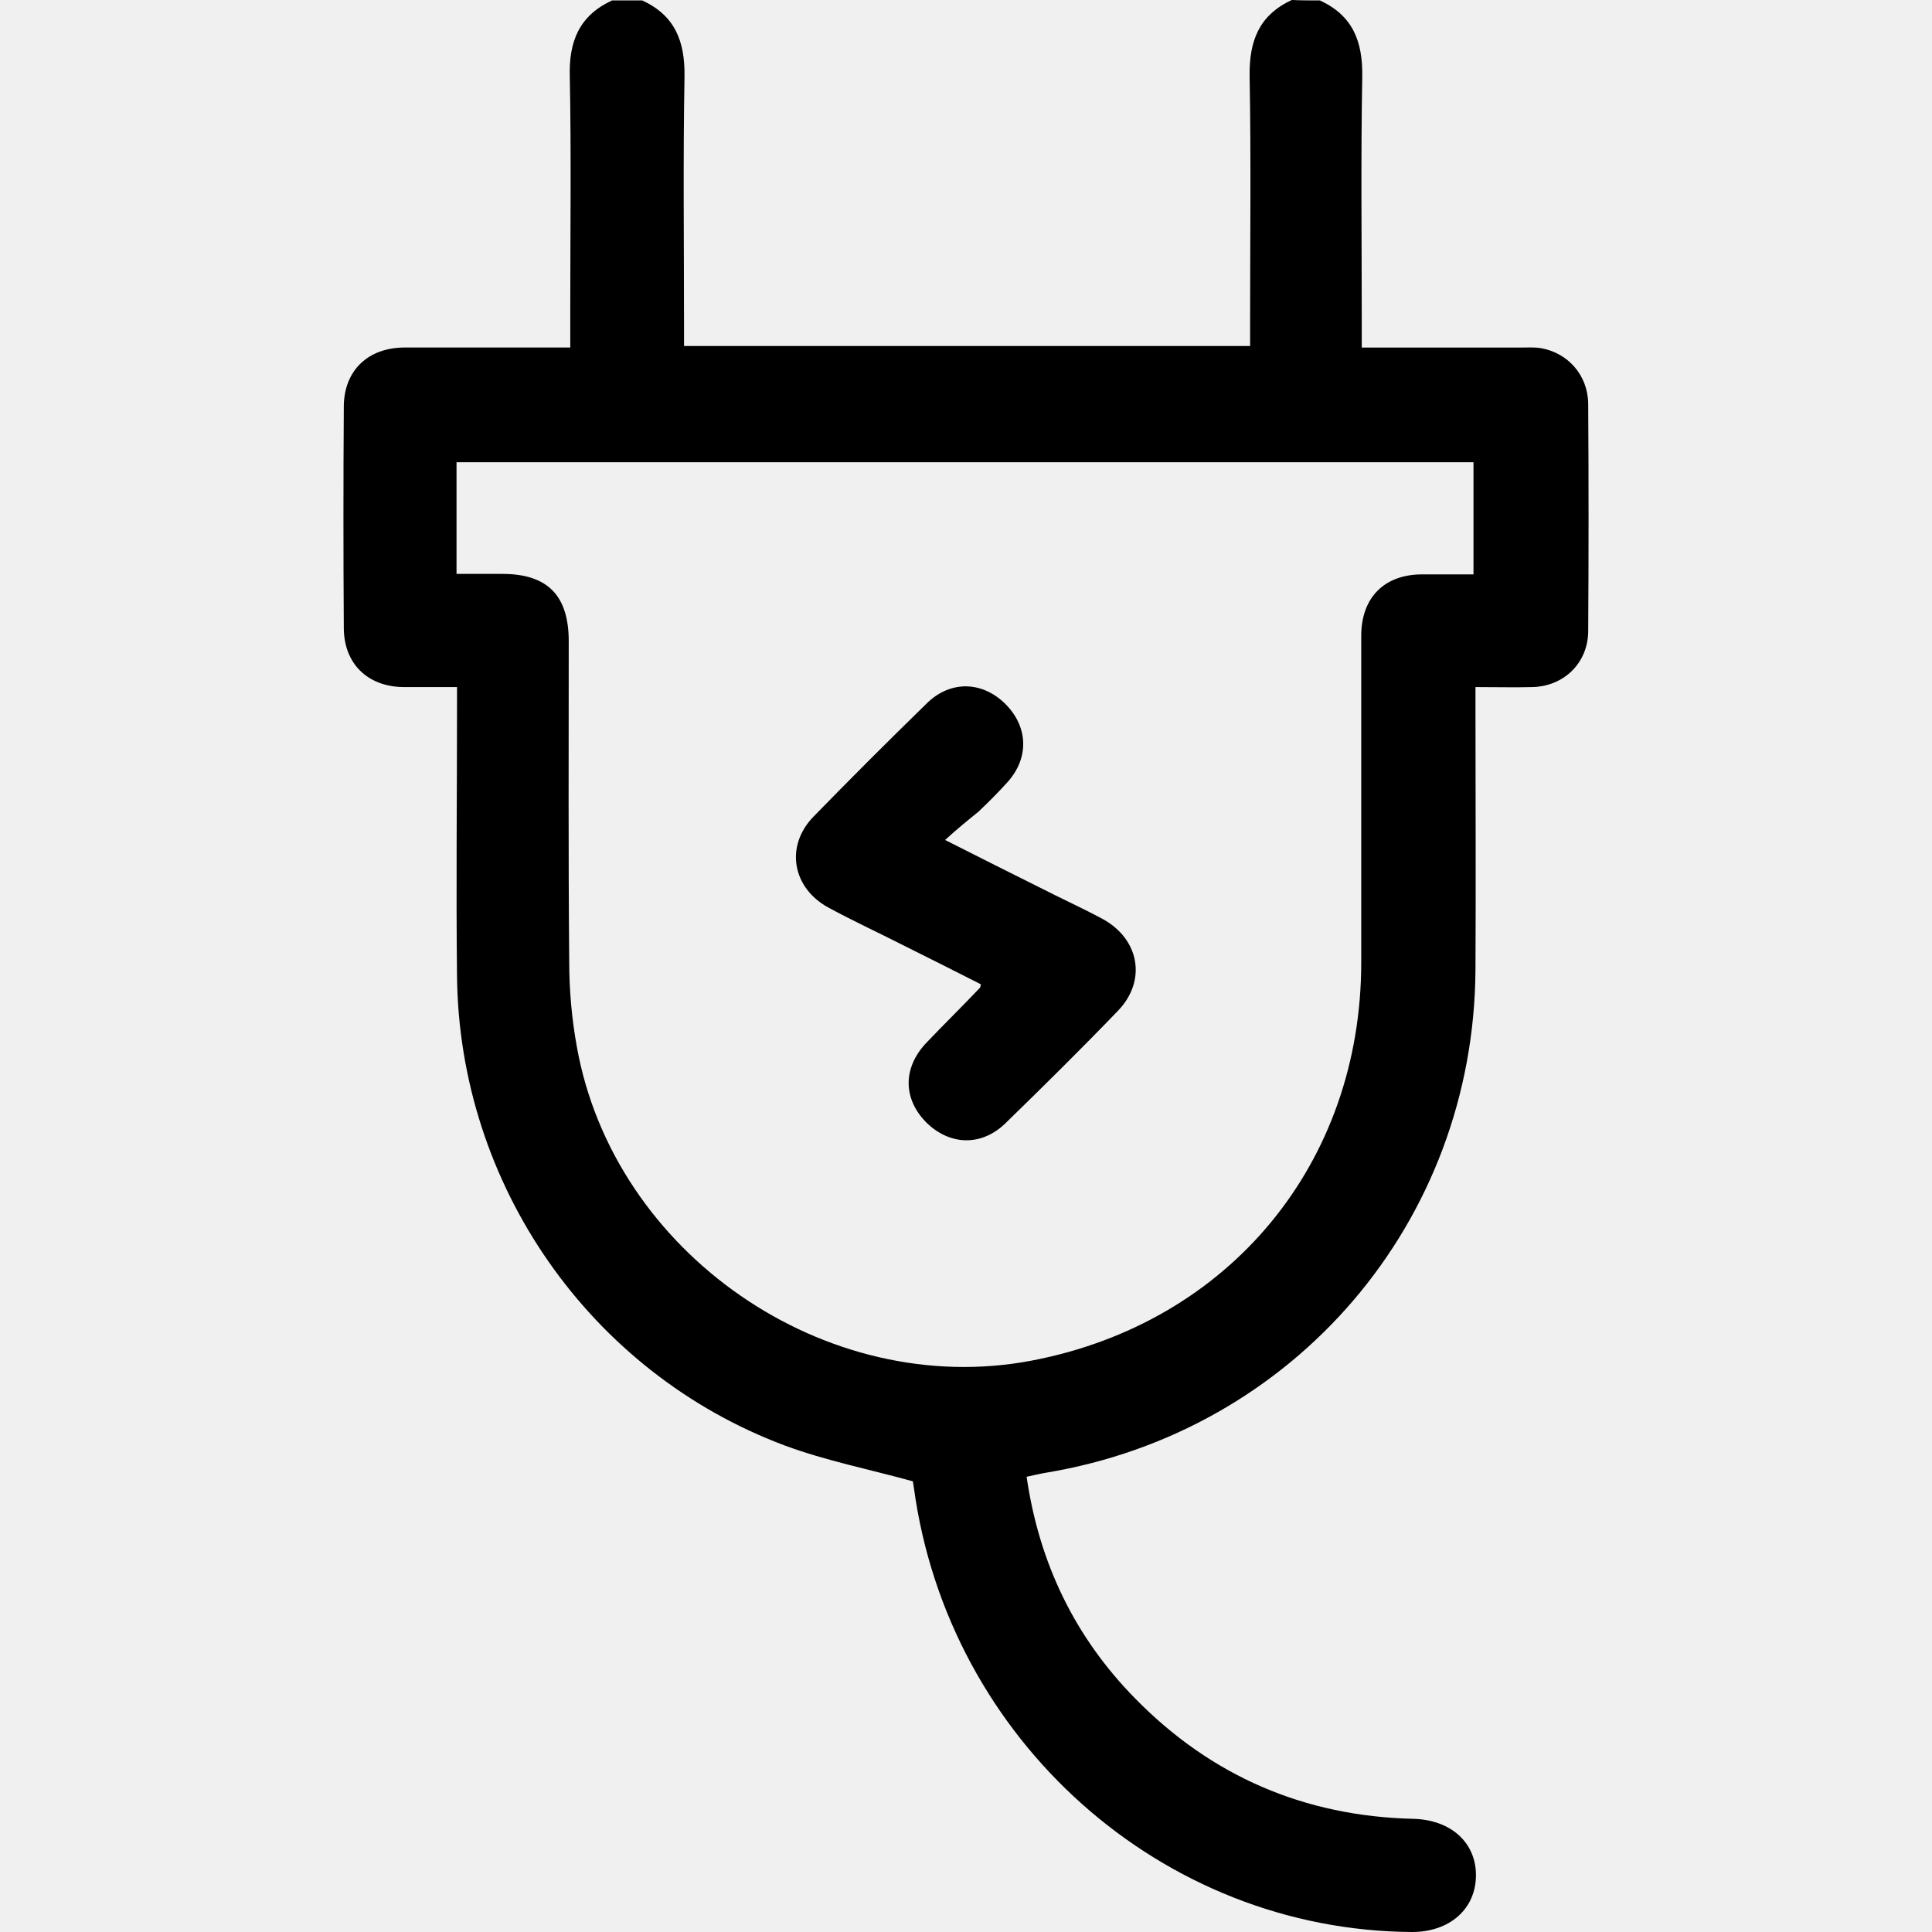
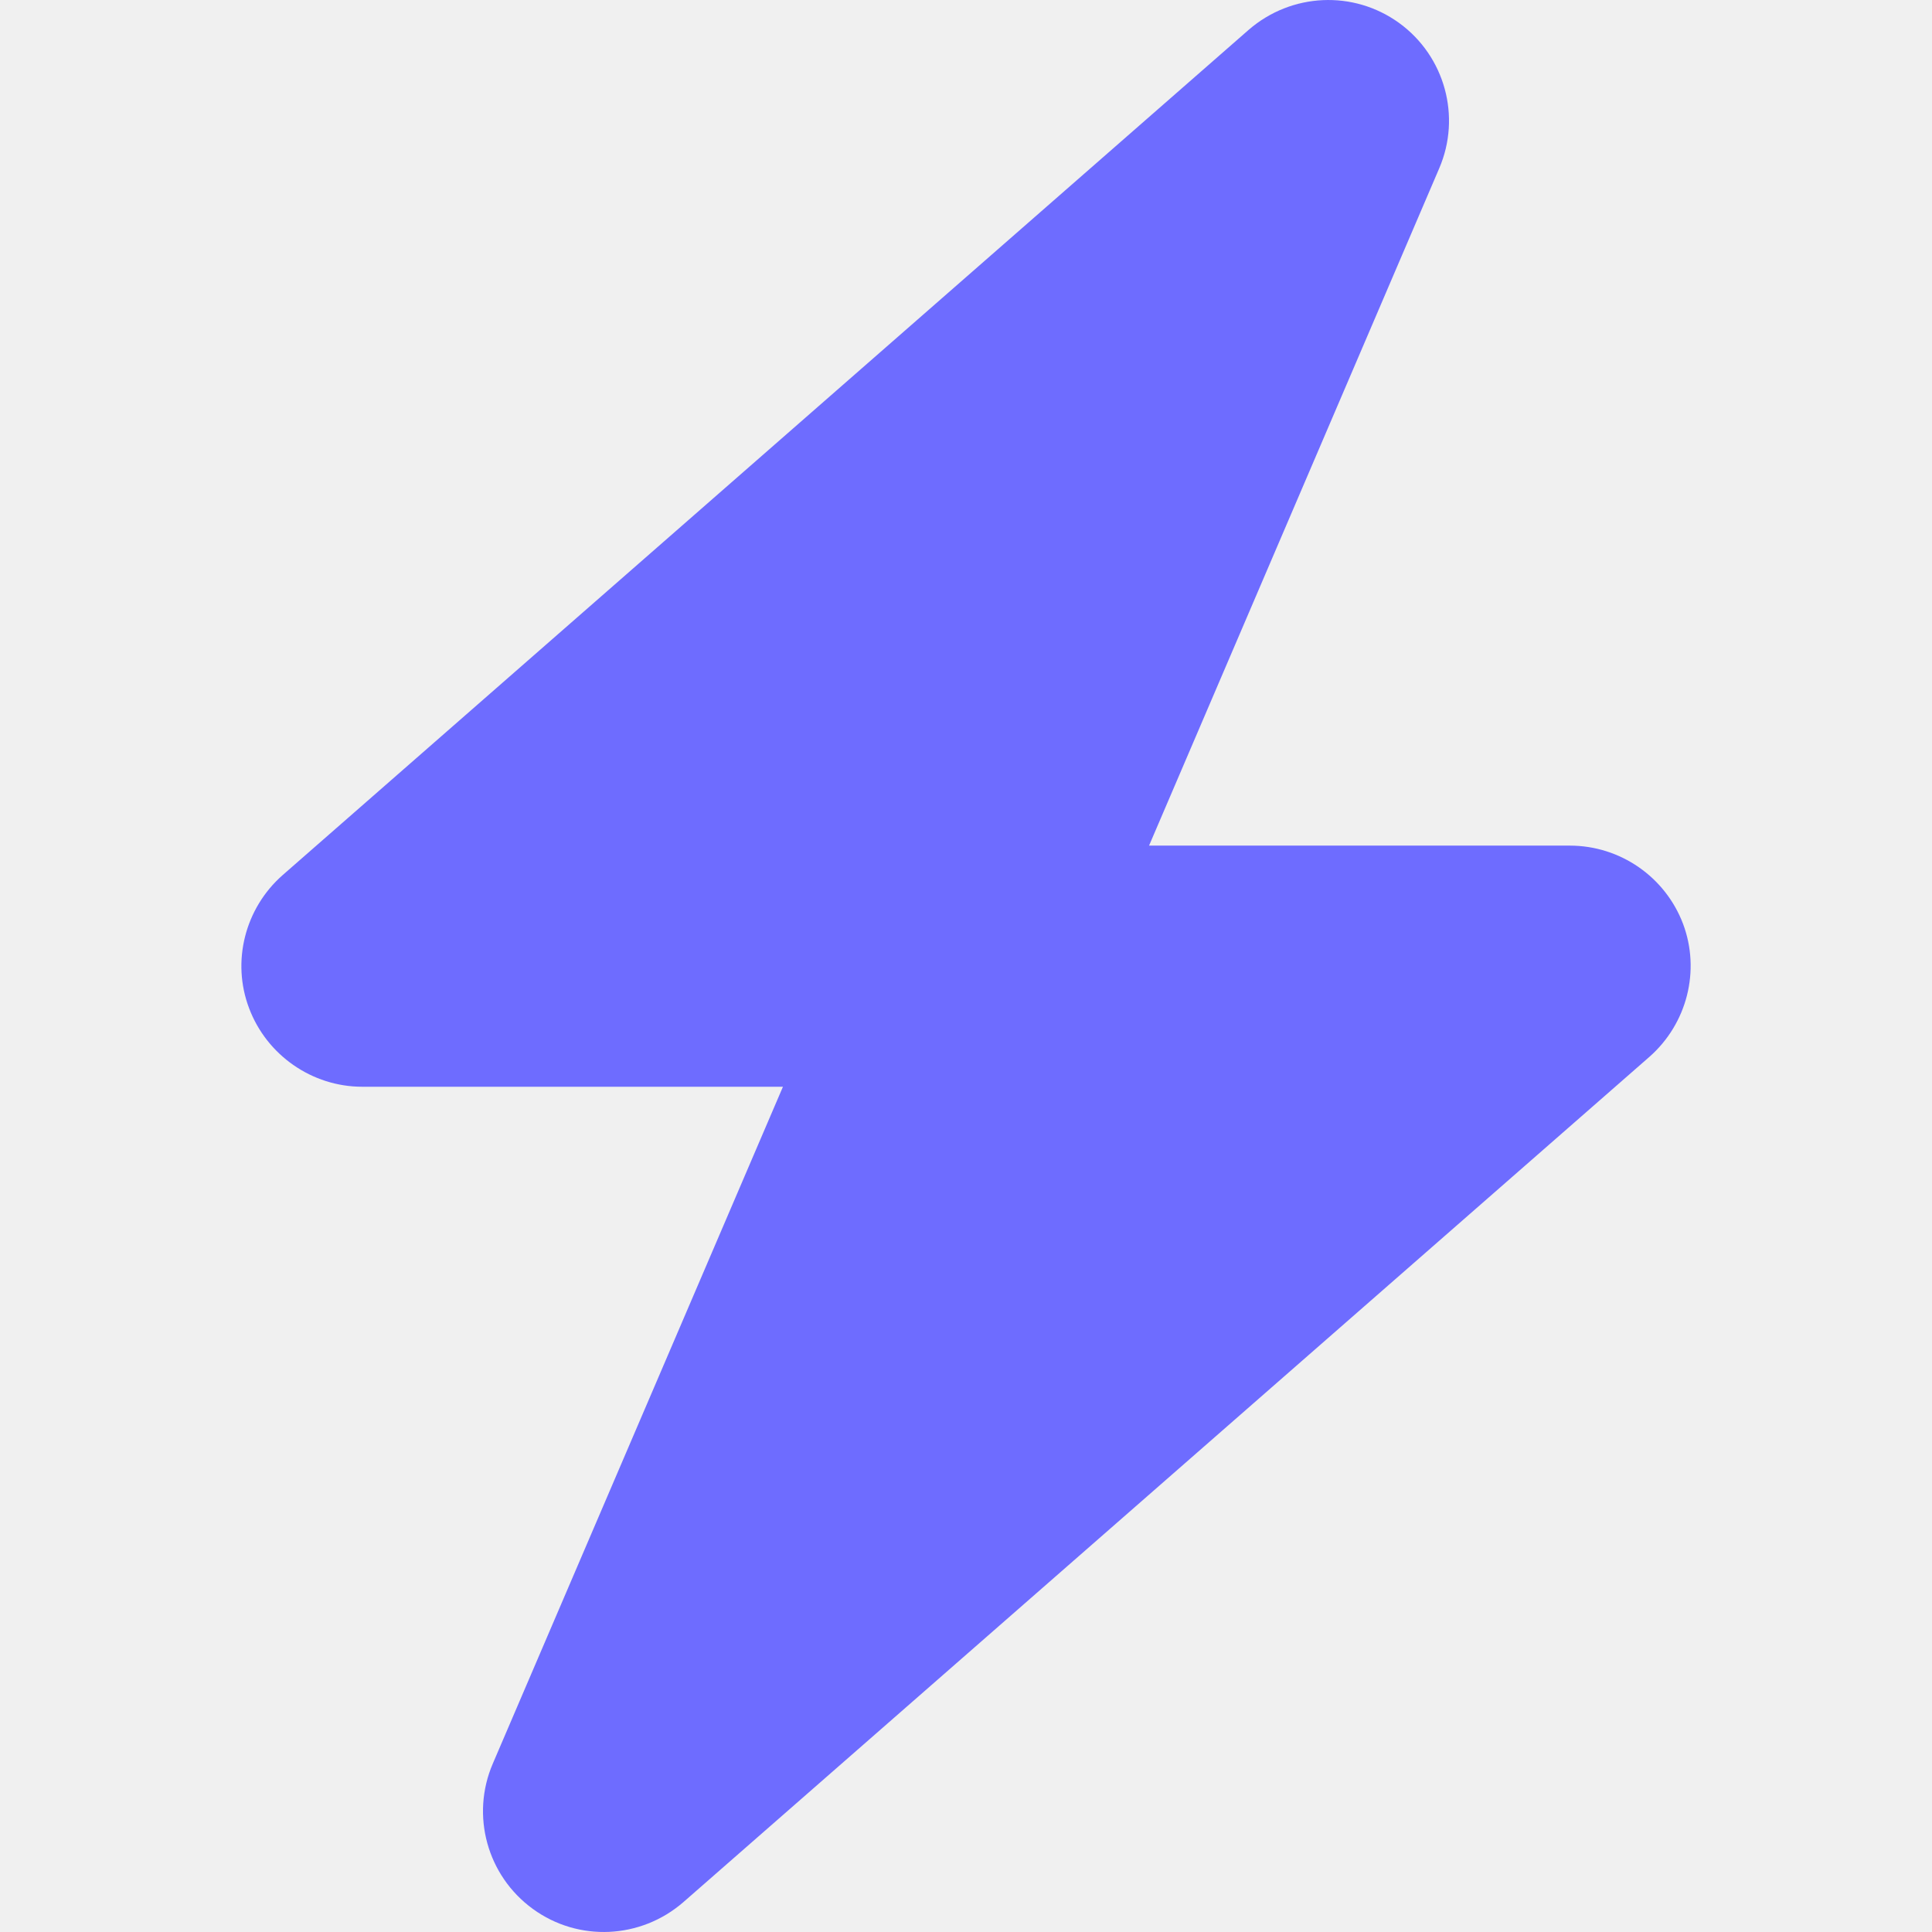
- <svg xmlns="http://www.w3.org/2000/svg" width="40" height="40" viewBox="0 0 40 40" fill="none" version="1.1" id="svg432">
-   <defs id="defs436" />
-   <path d="m 27.329,0.01 c 0.677,0.312 0.886,0.844 0.875,1.573 -0.031,1.718 -0.01,3.437 -0.01,5.155 0,0.135 0,0.281 0,0.458 1.115,0 2.188,0 3.271,0 0.146,0 0.292,-0.01 0.427,0.01 0.563,0.094 0.979,0.552 0.99,1.146 0.01,1.572 0.01,3.145 0,4.728 -0.01,0.646 -0.5,1.125 -1.146,1.145 -0.375,0.01 -0.75,0 -1.188,0 0,0.156 0,0.292 0,0.427 0,1.812 0.01,3.614 0,5.426 -0.031,5.217 -3.74,9.56 -8.897,10.414 -0.125,0.021 -0.25,0.052 -0.396,0.083 0.26,1.791 1,3.322 2.25,4.593 1.573,1.604 3.5,2.437 5.761,2.489 0.771,0.021 1.292,0.489 1.292,1.166 0,0.698 -0.542,1.177 -1.323,1.177 -5.188,-0.031 -9.605,-3.978 -10.314,-9.196 -0.01,-0.062 -0.021,-0.125 -0.021,-0.135 -0.906,-0.25 -1.802,-0.427 -2.646,-0.739 -4.042,-1.51 -6.751,-5.405 -6.792,-9.727 -0.021,-1.833 0,-3.666 0,-5.509 0,-0.146 0,-0.281 0,-0.469 -0.385,0 -0.75,0 -1.115,0 -0.74,-0.01 -1.229,-0.489 -1.229,-1.229 -0.01,-1.52 -0.01,-3.041 0,-4.572 0,-0.75 0.5,-1.229 1.261,-1.229 1,0 2,0 3.011,0 0.125,0 0.25,0 0.417,0 0,-0.292 0,-0.552 0,-0.812 0,-1.604 0.021,-3.207 -0.01,-4.801 -0.021,-0.729 0.198,-1.26 0.875,-1.573 0.208,0 0.417,0 0.625,0 0.677,0.312 0.885,0.844 0.875,1.573 -0.031,1.729 -0.01,3.457 -0.01,5.186 0,0.135 0,0.271 0,0.396 3.938,0 7.813,0 11.72,0 0,-0.156 0,-0.302 0,-0.437 0,-1.718 0.021,-3.437 -0.01,-5.155 -0.01,-0.729 0.198,-1.26 0.875,-1.573 0.167,0.01 0.375,0.01 0.583,0.01 z m 3.177,9.56 c -7.042,0 -14.043,0 -21.054,0 0,0.781 0,1.531 0,2.312 0.323,0 0.635,0 0.948,0 0.938,0 1.375,0.448 1.375,1.395 0,2.208 -0.01,4.426 0.01,6.634 0,0.583 0.052,1.177 0.156,1.75 0.76,4.291 5.157,7.321 9.418,6.509 4.094,-0.781 6.824,-4.082 6.824,-8.248 0,-2.249 0,-4.499 0,-6.759 0,-0.791 0.479,-1.271 1.261,-1.271 0.344,0 0.698,0 1.063,0 0,-0.802 0,-1.552 0,-2.322 z" fill="white" id="path428" style="fill:#000000;stroke-width:0.881" />
-   <path d="m 19.568,17.391 c 0.719,0.365 1.344,0.677 1.969,0.989 0.427,0.219 0.865,0.417 1.292,0.646 0.76,0.417 0.917,1.271 0.323,1.895 -0.771,0.802 -1.552,1.572 -2.344,2.343 -0.5,0.479 -1.156,0.448 -1.636,-0.031 -0.479,-0.489 -0.479,-1.125 0,-1.635 0.365,-0.385 0.75,-0.76 1.115,-1.146 0.01,-0.01 0.01,-0.021 0.021,-0.073 -0.531,-0.271 -1.073,-0.541 -1.615,-0.812 -0.51,-0.26 -1.031,-0.5 -1.531,-0.771 -0.76,-0.406 -0.917,-1.281 -0.313,-1.895 0.771,-0.791 1.552,-1.572 2.344,-2.343 0.49,-0.479 1.156,-0.458 1.636,0.031 0.458,0.469 0.479,1.104 0.031,1.604 -0.188,0.208 -0.396,0.417 -0.604,0.614 -0.219,0.177 -0.438,0.354 -0.688,0.583 z" fill="white" id="path430" style="fill:#000000;stroke-width:0.881" />
+ <svg xmlns="http://www.w3.org/2000/svg" width="16" height="16" viewBox="0 0 16 16" fill="none">
+   <g clip-path="url(#clip0_111_146)">
+     <path d="M11.919 1.394C12.103 0.966 11.966 0.466 11.588 0.191C11.209 -0.084 10.694 -0.059 10.341 0.247L2.341 7.247C2.028 7.522 1.916 7.963 2.063 8.35C2.209 8.738 2.584 9 3 9H6.484L4.081 14.606C3.897 15.034 4.034 15.534 4.413 15.809C4.791 16.084 5.306 16.059 5.659 15.753L13.659 8.753C13.972 8.478 14.084 8.038 13.938 7.65C13.791 7.263 13.419 7.003 13 7.003H9.516L11.919 1.394Z" fill="#6E6CFF" />
+   </g>
+   <defs>
+     <clipPath id="clip0_111_146">
+       <rect width="16" height="16" fill="white" />
+     </clipPath>
+   </defs>
</svg>
